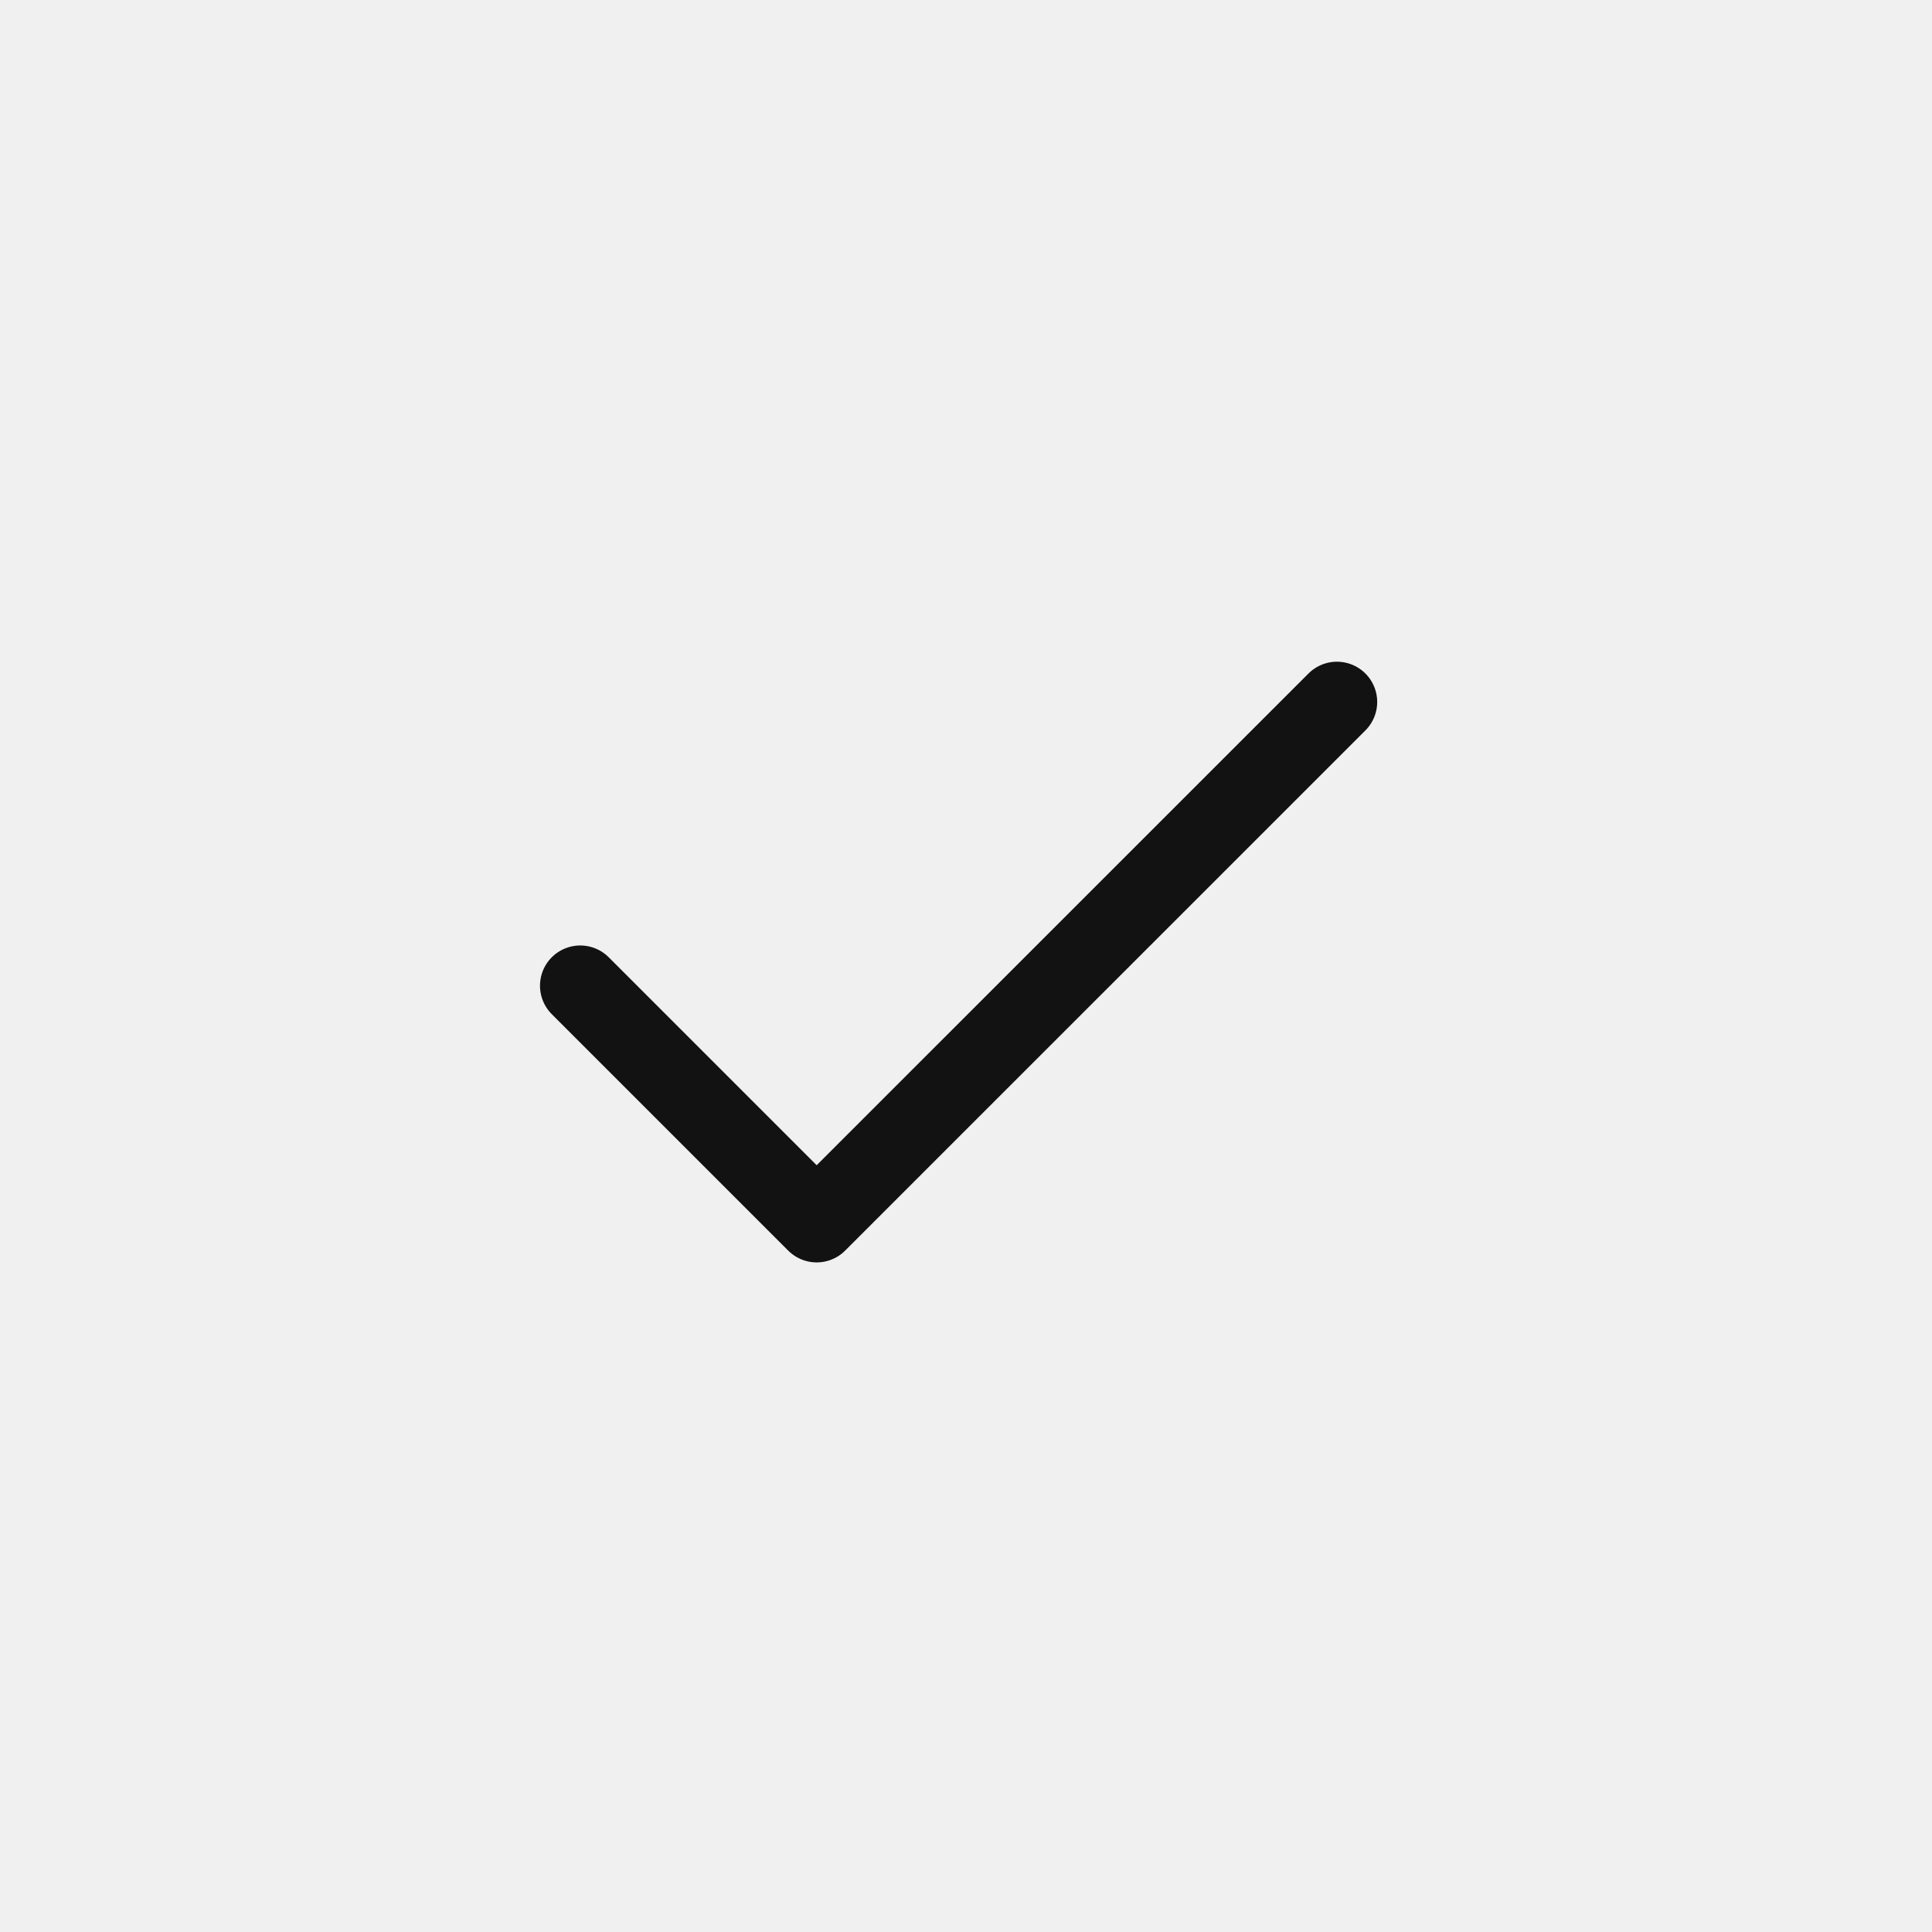
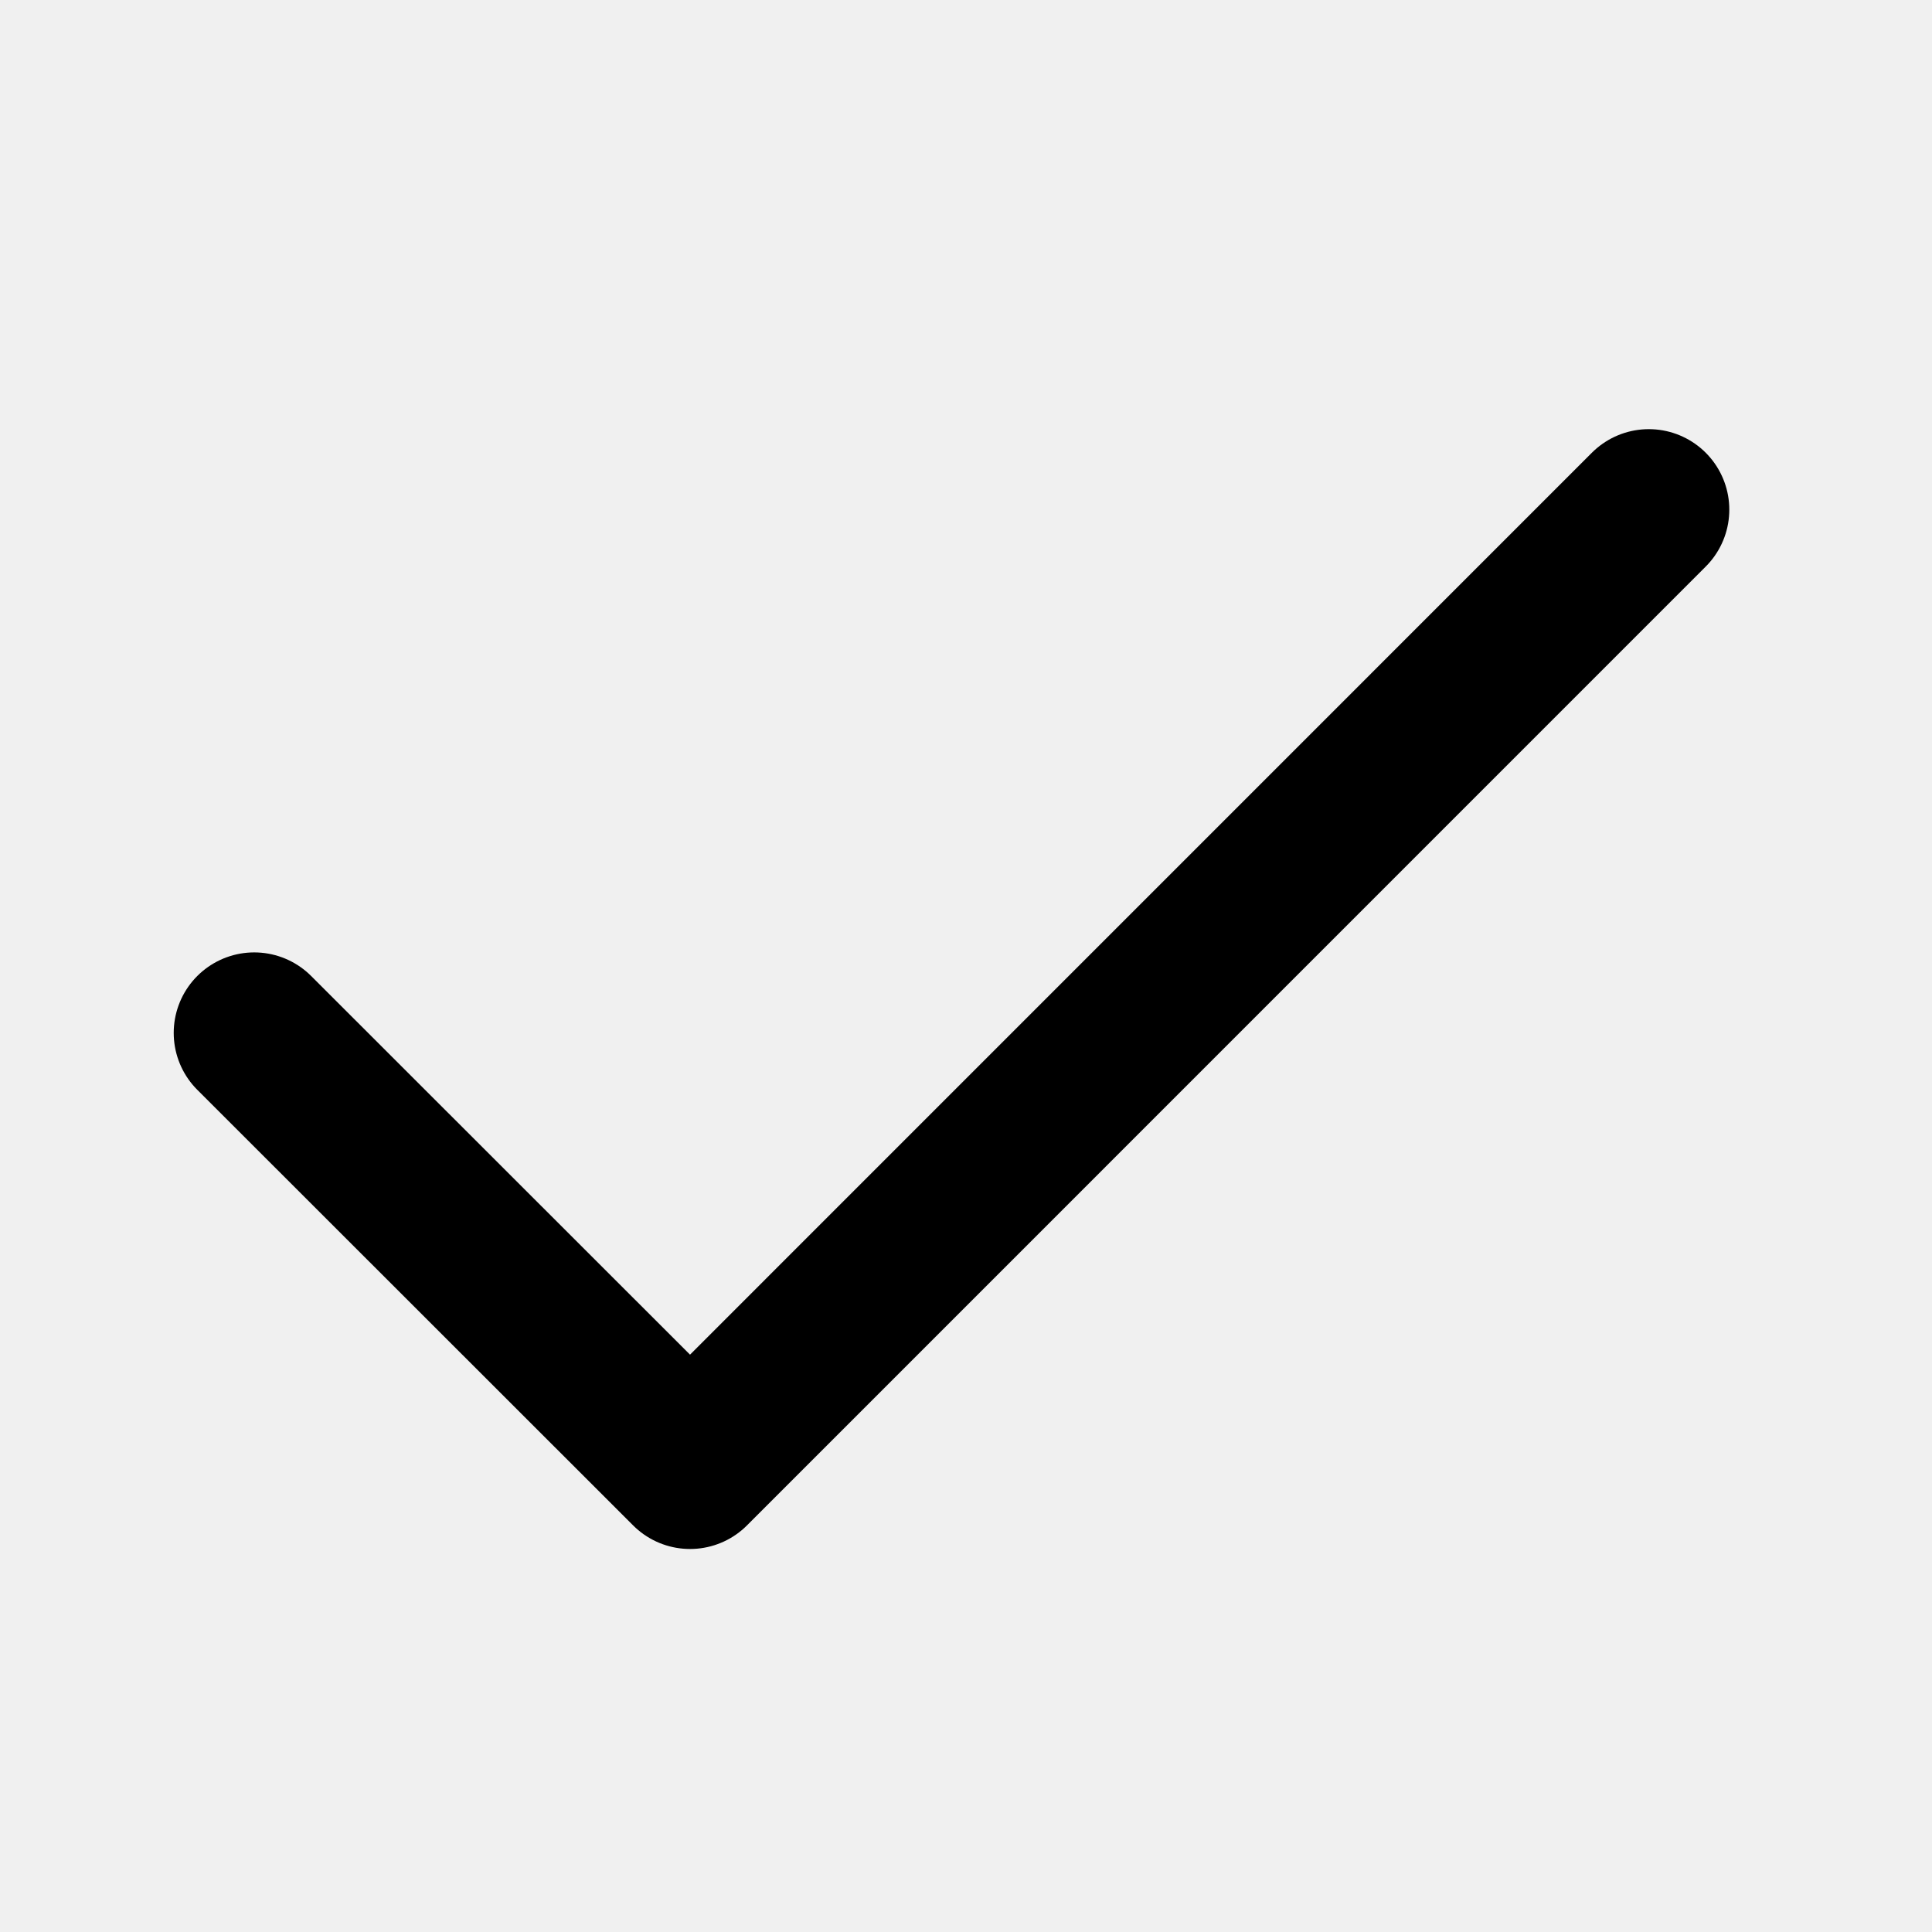
<svg xmlns="http://www.w3.org/2000/svg" width="24" height="24" viewBox="0 0 24 24">
  <defs>
    <clipPath id="clip-path">
-       <rect id="mask" width="24" height="24" transform="translate(0 -0.043)" fill="#f0f" opacity="0.217" />
+       <rect id="사각형_15813" data-name="사각형 15813" width="24" height="24" transform="translate(1153 1152.25)" fill="#fff" stroke="#707070" stroke-width="1" />
    </clipPath>
  </defs>
-   <g id="ico_check" transform="translate(0 0.043)" clip-path="url(#clip-path)">
-     <path id="ico_check-2" data-name="ico_check" d="M15.4,9,8.937,15.462,6,12.525" transform="translate(1.208 -0.323)" fill="none" stroke="#121212" stroke-linecap="round" stroke-linejoin="round" stroke-width="1" />
+   <g id="ico_check" transform="translate(-1153 -1152.25)" clip-path="url(#clip-path)">
+     <path id="Icon_feather-check" data-name="Icon feather-check" d="M23.324,9,11.414,20.911,6,15.5" transform="translate(1150.158 1149.581)" fill="none" stroke="#000" stroke-linecap="round" stroke-linejoin="round" stroke-width="2" />
  </g>
</svg>
